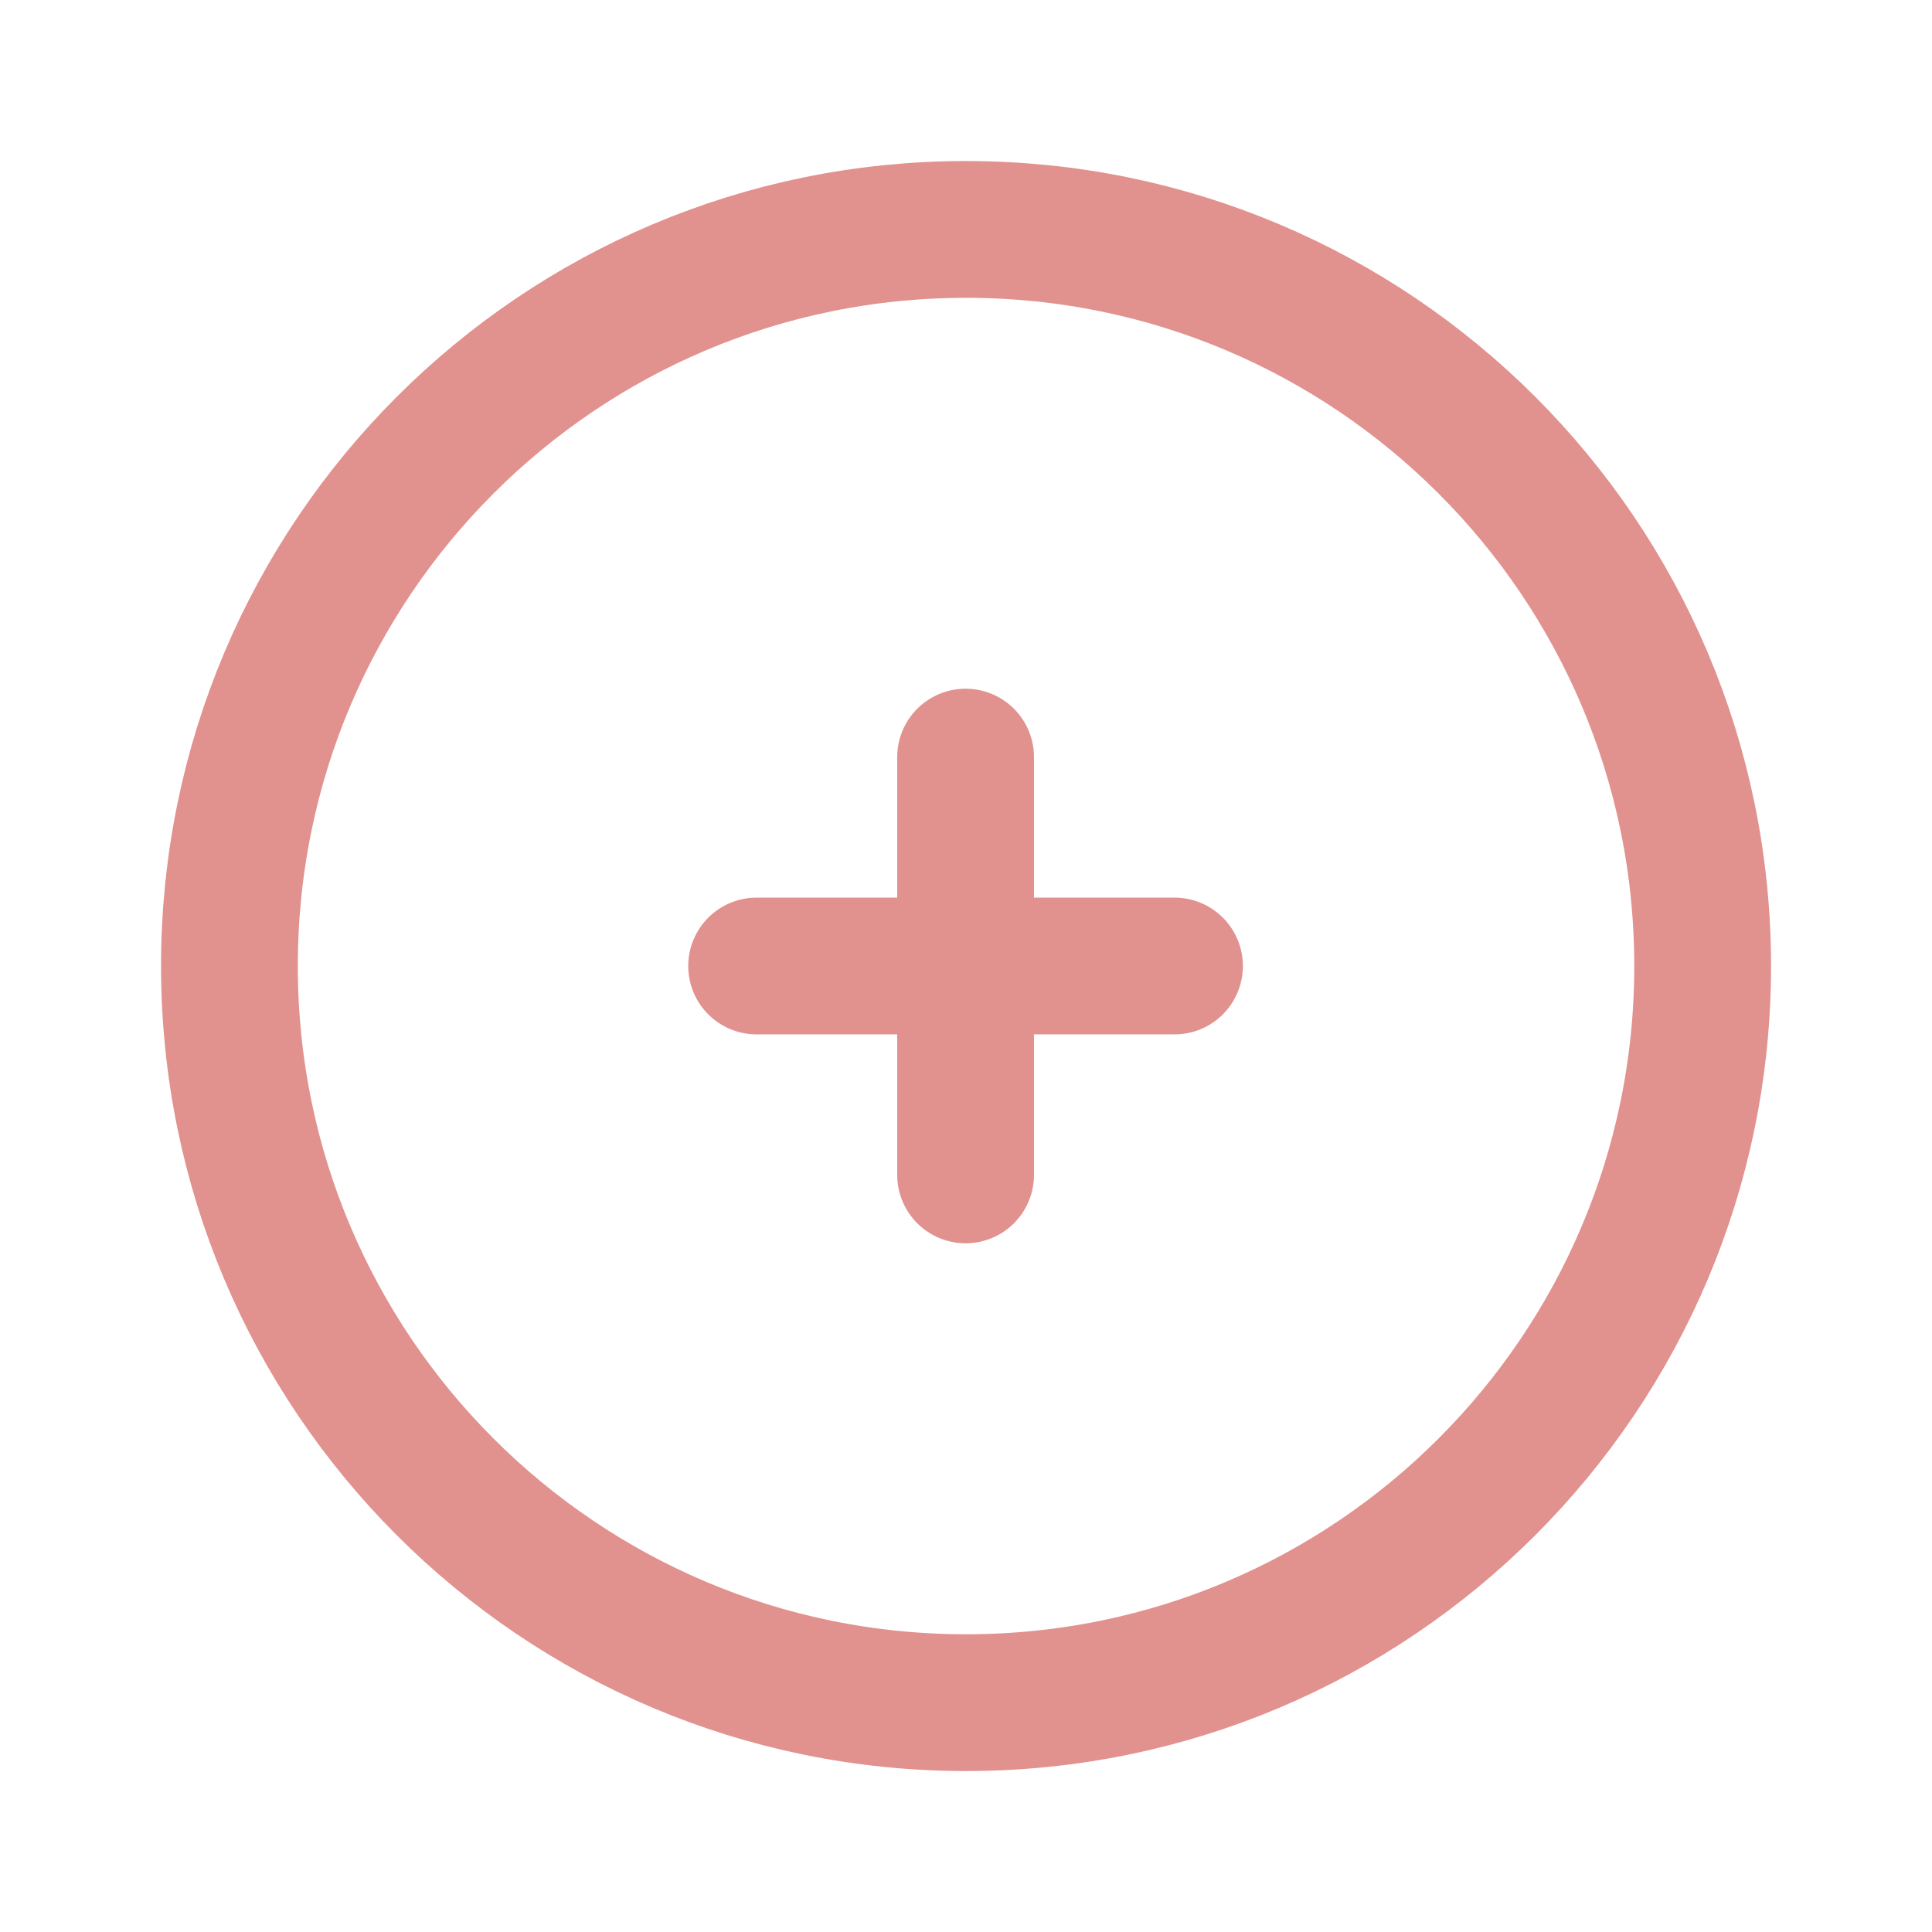
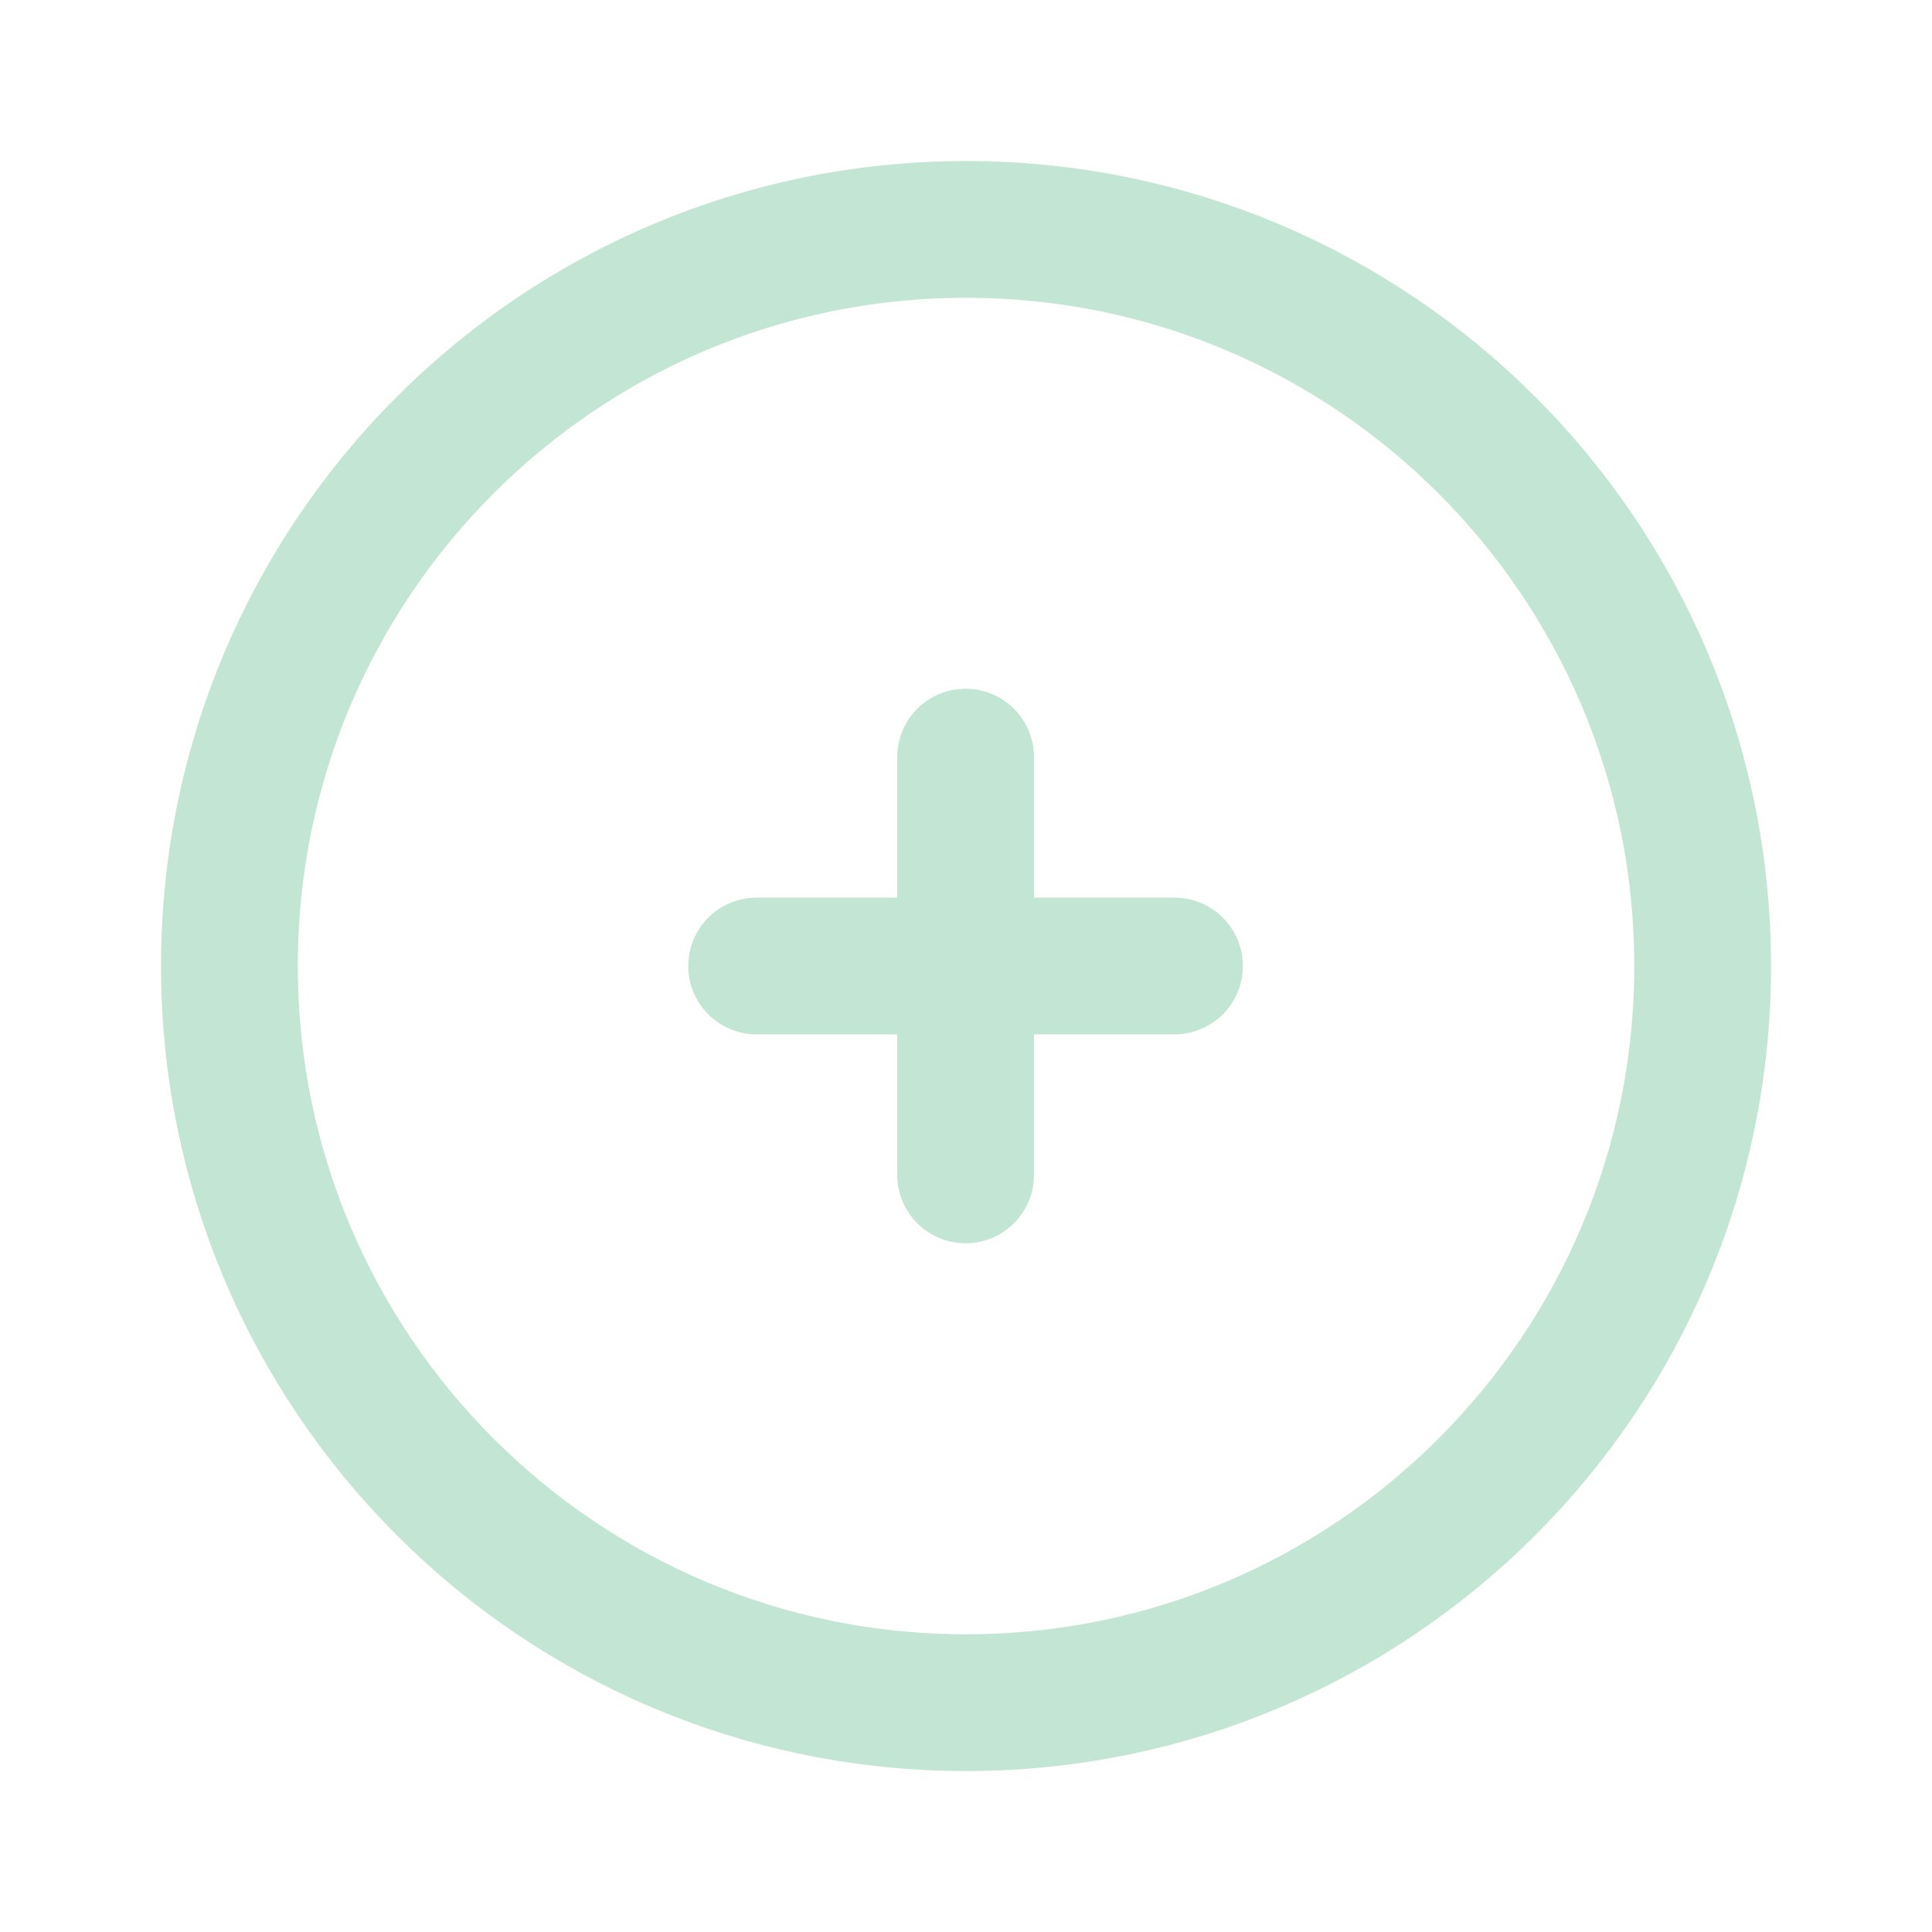
<svg xmlns="http://www.w3.org/2000/svg" width="800px" height="800px" viewBox="0 0 24 24" fill="none">
-   <path d="M12 2.85C17.054 2.85 21.151 6.946 21.151 12C21.151 17.054 17.054 21.151 12 21.151C6.946 21.151 2.85 17.054 2.85 12C2.85 6.946 6.946 2.85 12 2.85Z" stroke="#e1918e" stroke-width="1.699" />
-   <path d="M9.399 12L14.59 12" stroke="#e1918e" stroke-width="1.699" stroke-linecap="round" />
-   <path d="M11.995 9.405L11.995 14.595" stroke="#e1918e" stroke-width="1.699" stroke-linecap="round" />
+   <path d="M12 2.85C17.054 2.85 21.151 6.946 21.151 12C21.151 17.054 17.054 21.151 12 21.151C6.946 21.151 2.85 17.054 2.85 12C2.85 6.946 6.946 2.85 12 2.85Z" stroke="#c3e6d4" stroke-width="1.699" />
+   <path d="M9.399 12L14.59 12" stroke="#c3e6d4" stroke-width="1.699" stroke-linecap="round" />
+   <path d="M11.995 9.405L11.995 14.595" stroke="#c3e6d4" stroke-width="1.699" stroke-linecap="round" />
</svg>
